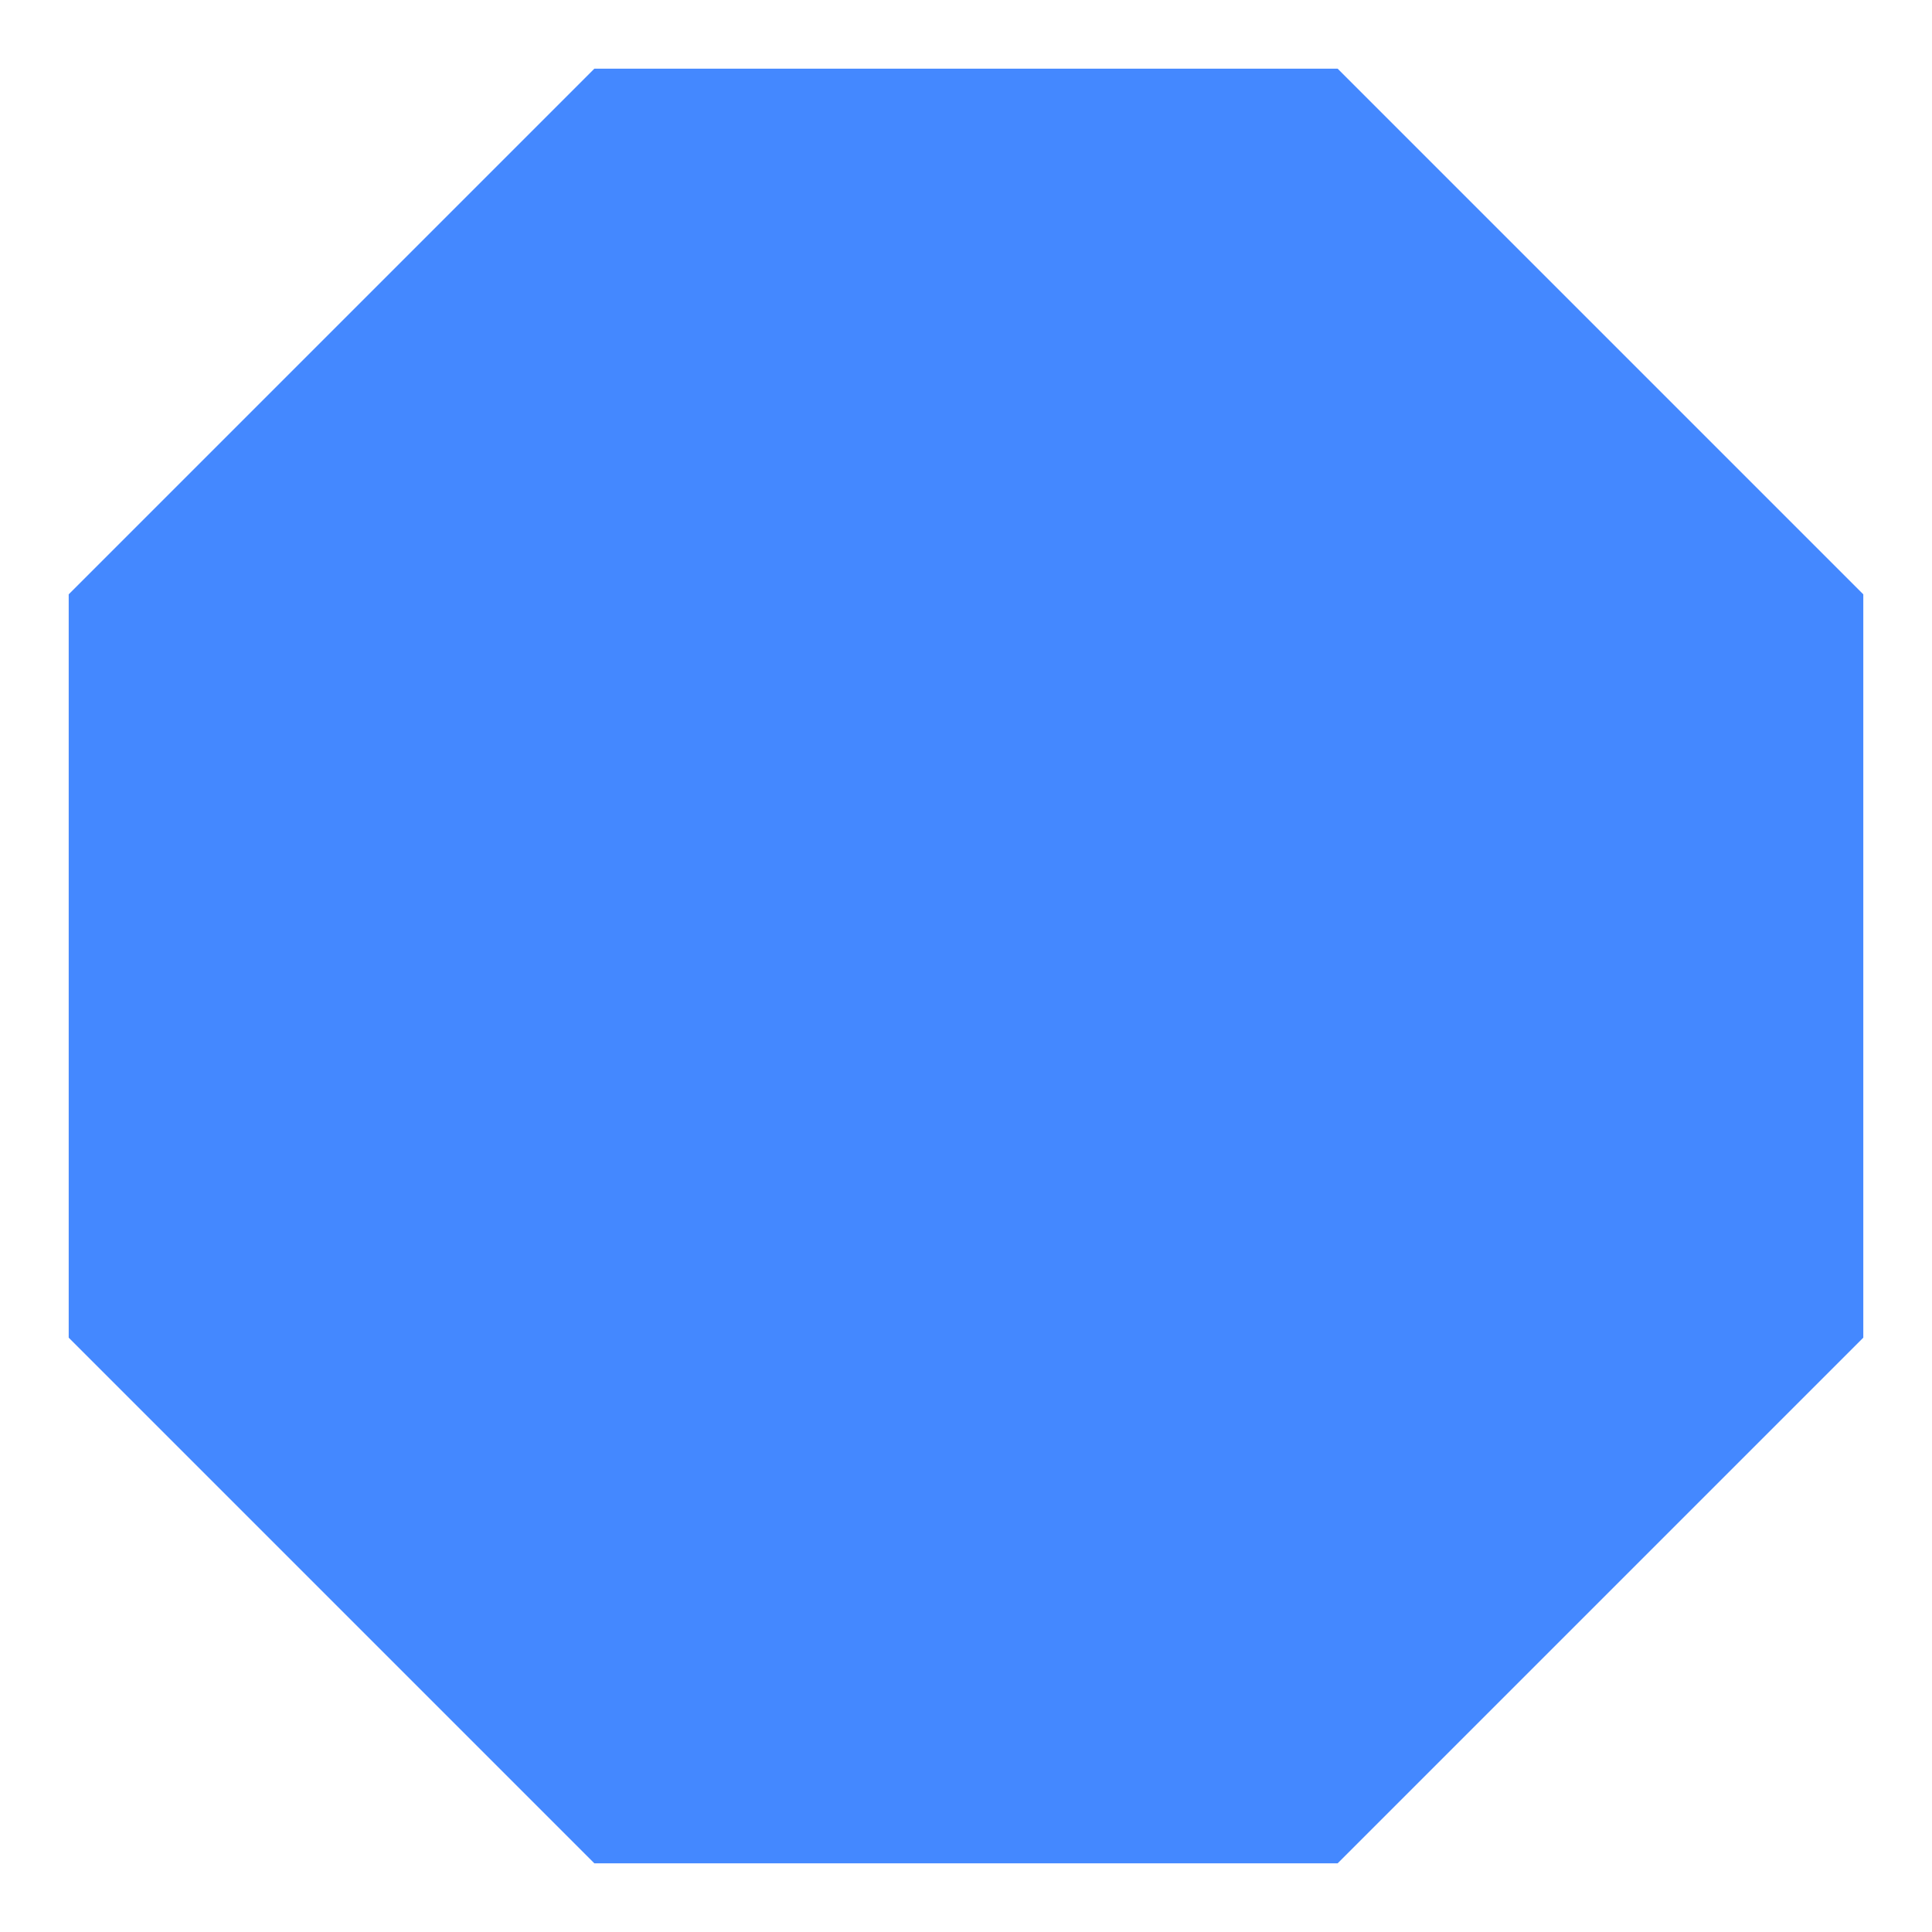
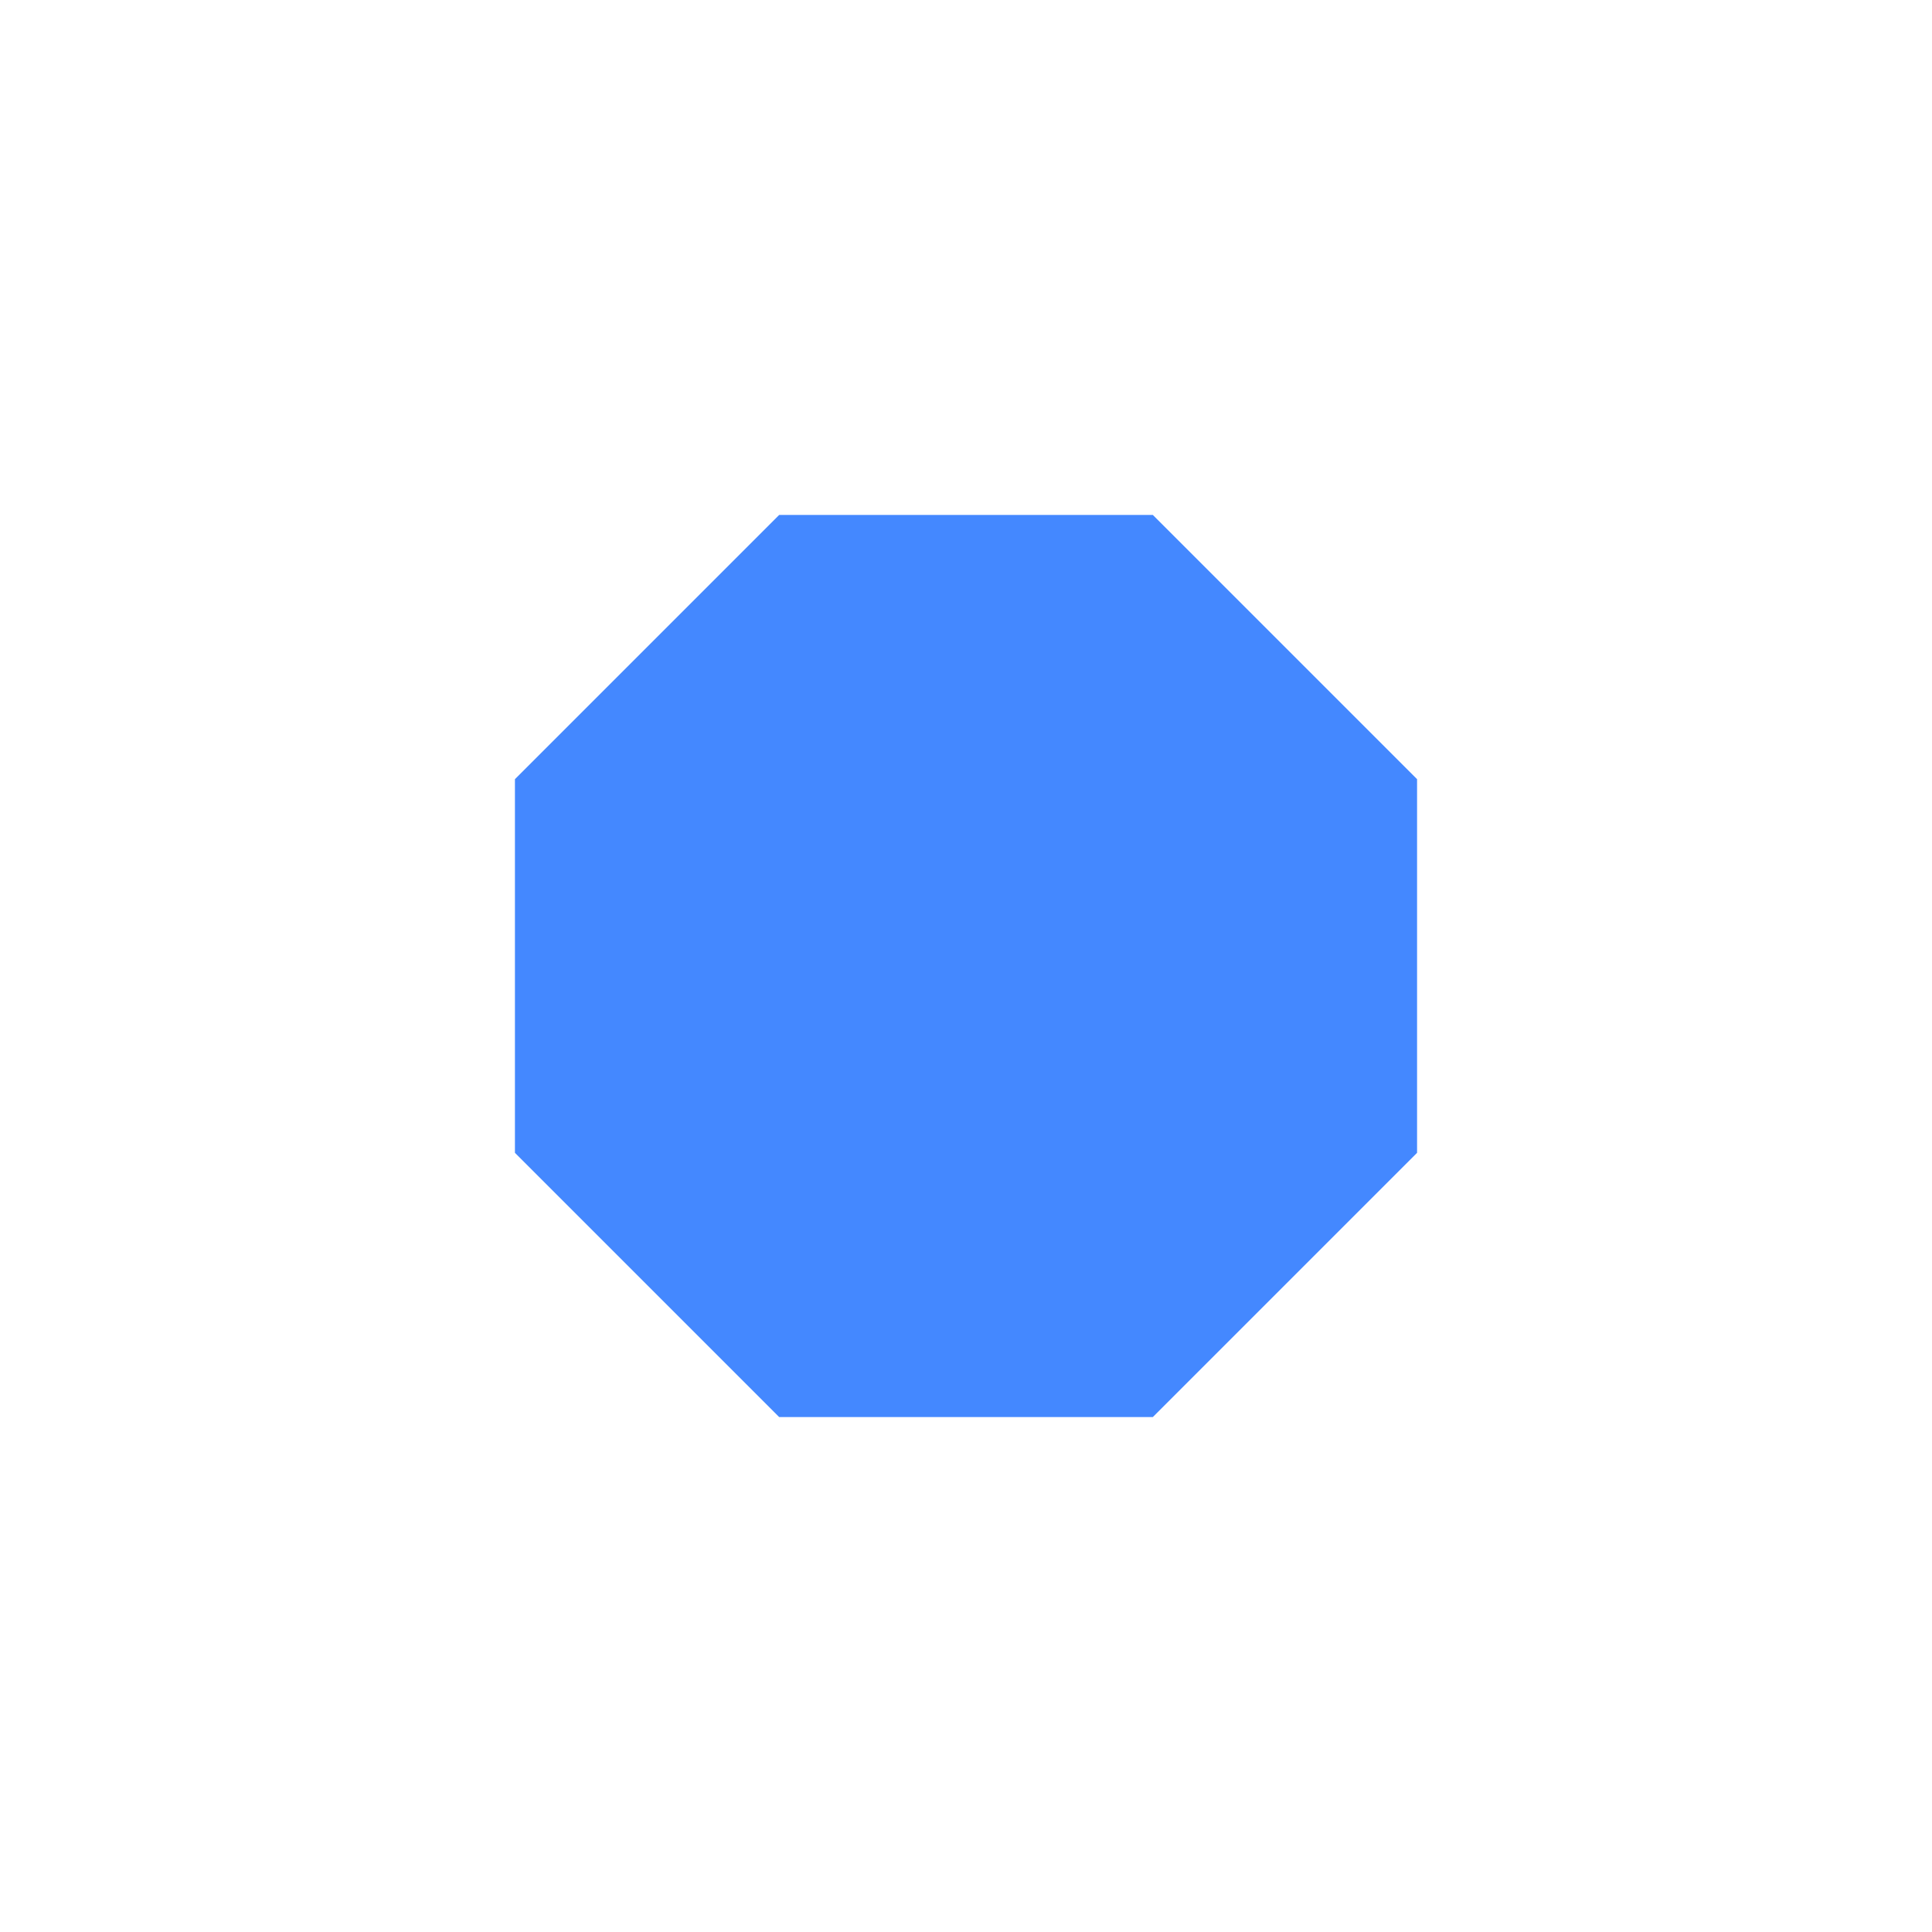
<svg xmlns="http://www.w3.org/2000/svg" viewBox="0 0 200 200">
-   <path fill="#4488ff" stroke="#4488ff" d="M 138.268 192.388 L 192.388 138.268 L 192.388 61.732 L 138.268 7.612 L 61.732 7.612 L 7.612 61.732 L 7.612 138.268 L 61.732 192.388 Z" />
+   <path fill="#4488ff" stroke="#4488ff" d="M 119.134 146.194 L 146.194 119.134 L 146.194 80.866 L 119.134 53.806 L 80.866 53.806 L 53.806 80.866 L 53.806 119.134 L 80.866 146.194 Z" />
  <animate attributeName="viewBox" values="0 0 200 200; 50 50 100 100; 0 0 200 200" repeatCount="indefinite" dur="3.9" />
</svg>
